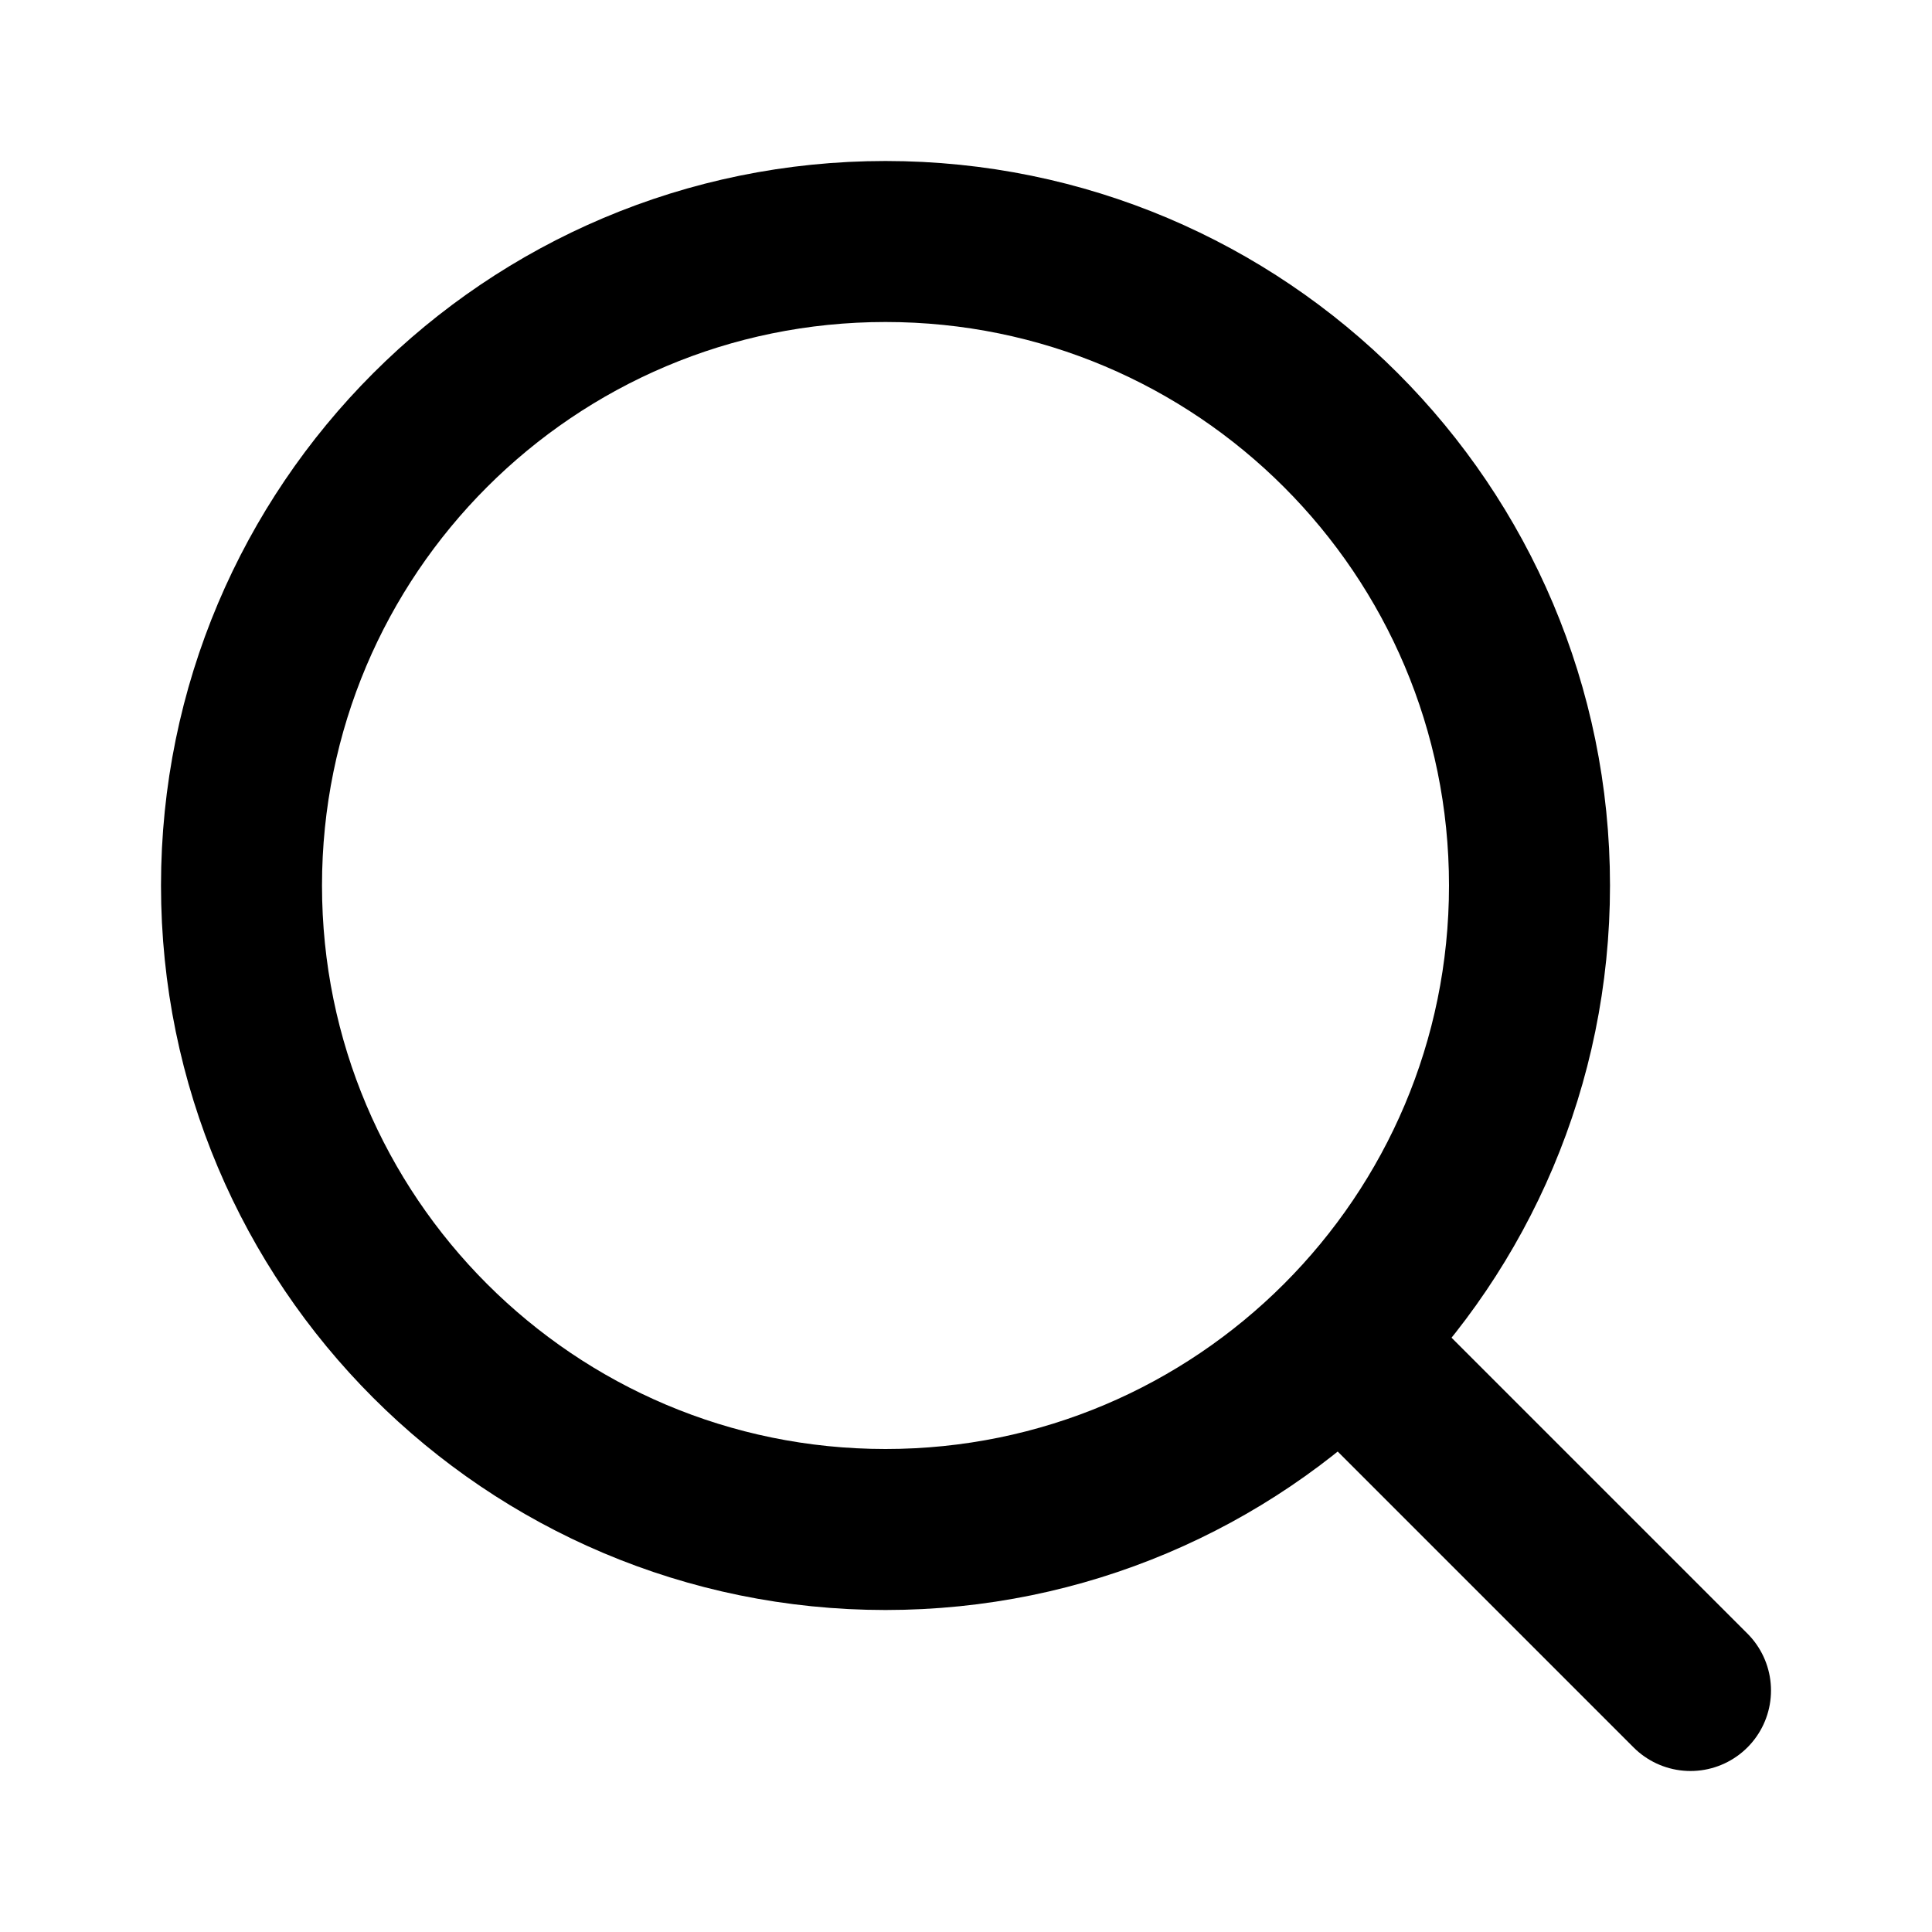
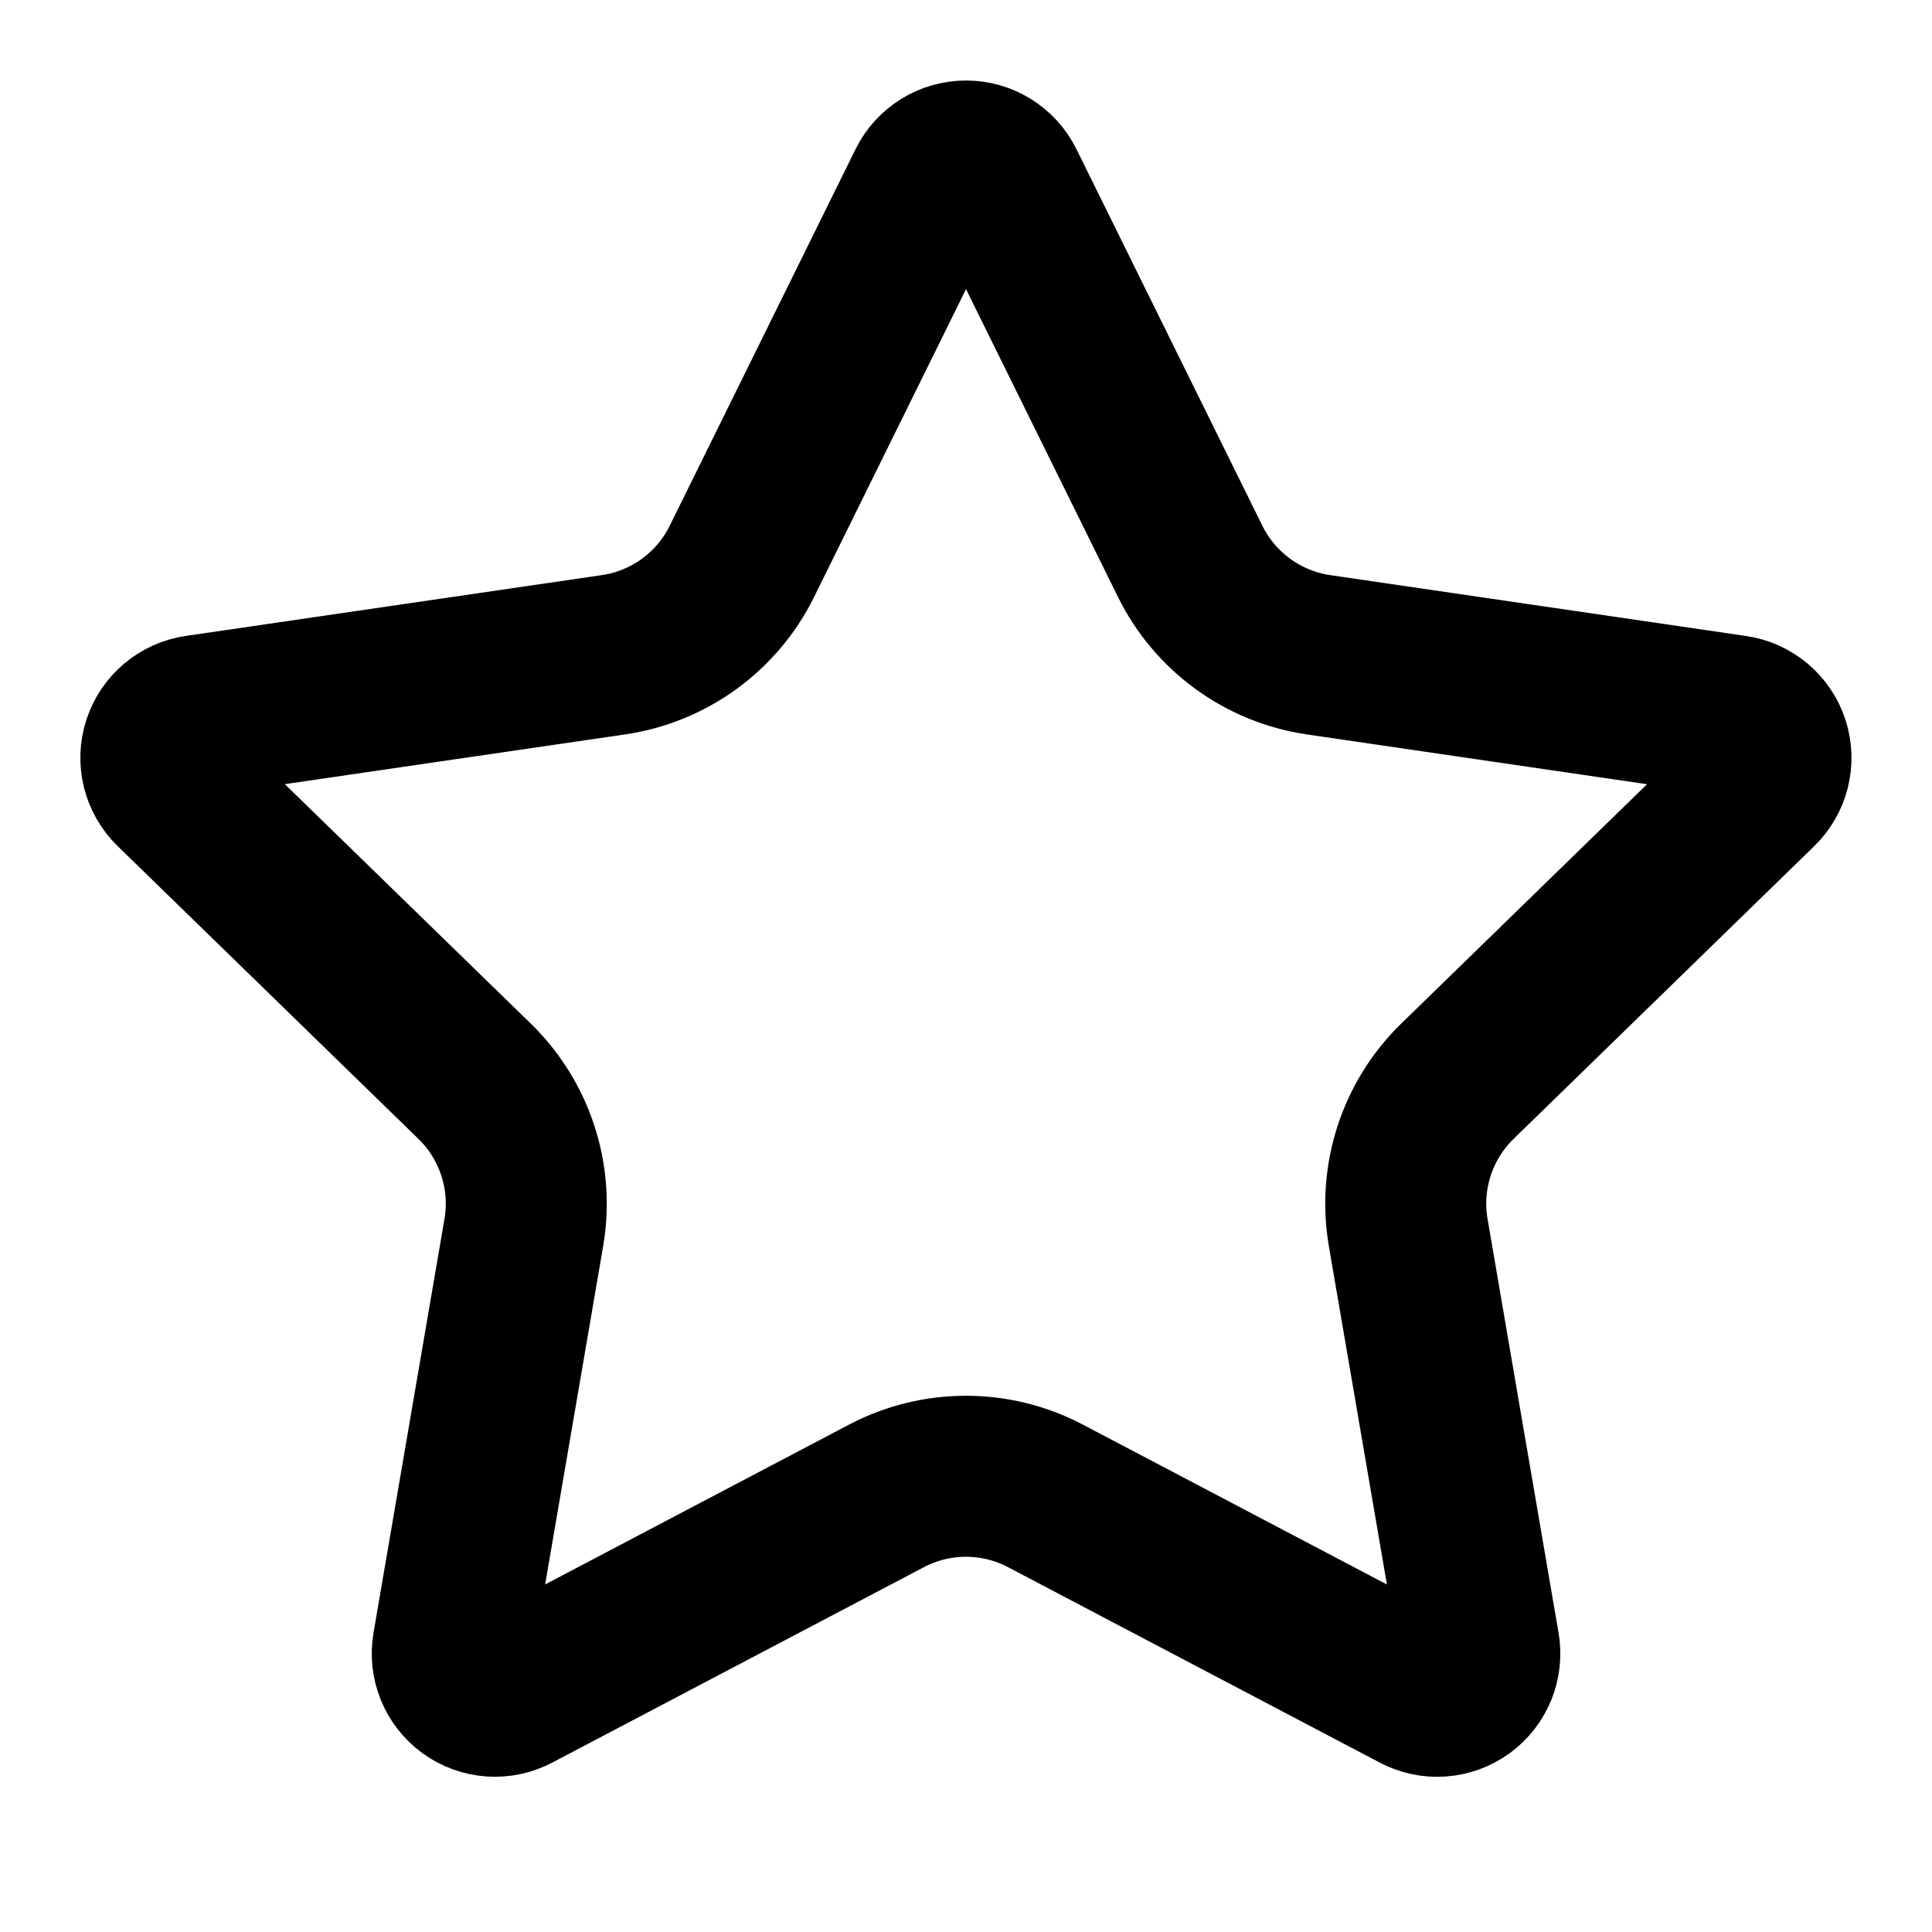
- <svg width="1em" height="1em" viewBox="0 0 24 24" fill="none" stroke="currentColor" stroke-width="2" stroke-linecap="round" stroke-linejoin="round">
-   <circle cx="11" cy="11" r="8" />
-   <path d="m21 21-4.3-4.3" />
+ <svg xmlns="http://www.w3.org/2000/svg" width="24" height="24" viewBox="0 0 24 24" fill="none" stroke="currentColor" stroke-width="2" stroke-linecap="round" stroke-linejoin="round" class="lucide lucide-star">
+   <path d="M11.525 2.295a.53.53 0 0 1 .95 0l2.31 4.679a2.123 2.123 0 0 0 1.595 1.16l5.166.756a.53.53 0 0 1 .294.904l-3.736 3.638a2.123 2.123 0 0 0-.611 1.878l.882 5.14a.53.53 0 0 1-.771.56l-4.618-2.428a2.122 2.122 0 0 0-1.973 0L6.396 21.01a.53.53 0 0 1-.77-.56l.881-5.139a2.122 2.122 0 0 0-.611-1.879L2.16 9.795a.53.53 0 0 1 .294-.906l5.165-.755a2.122 2.122 0 0 0 1.597-1.16z" />
</svg>
